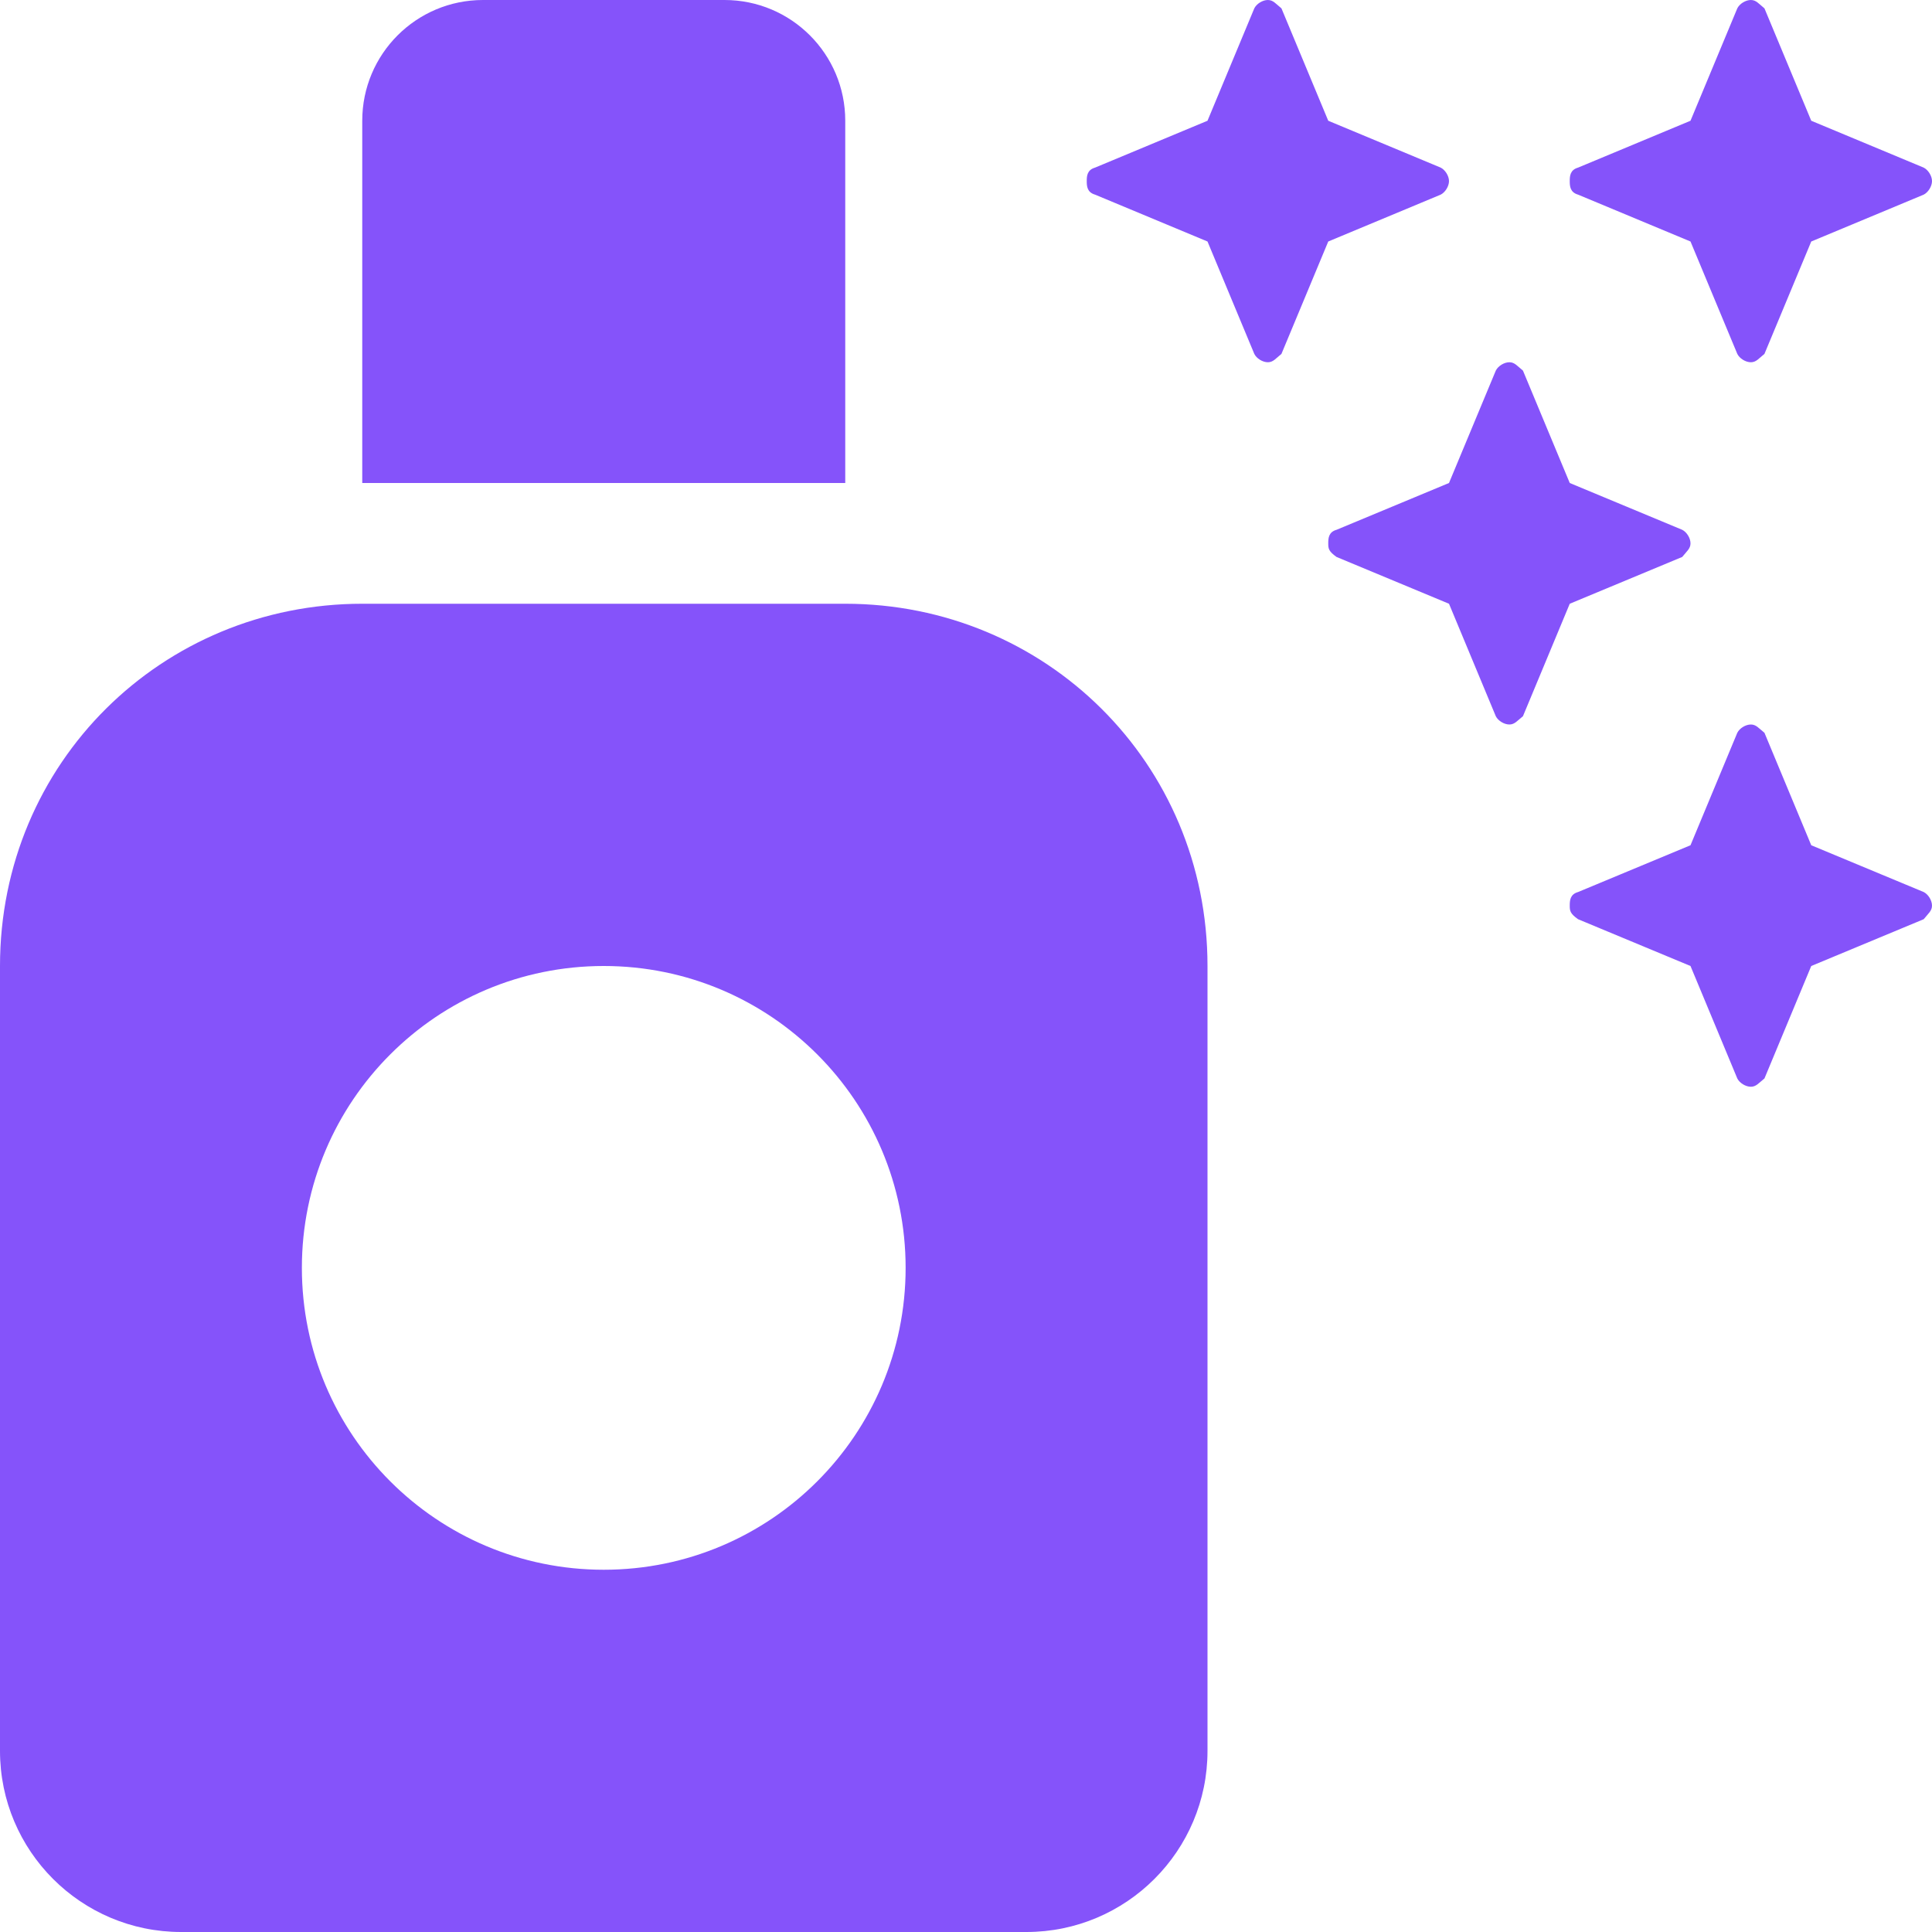
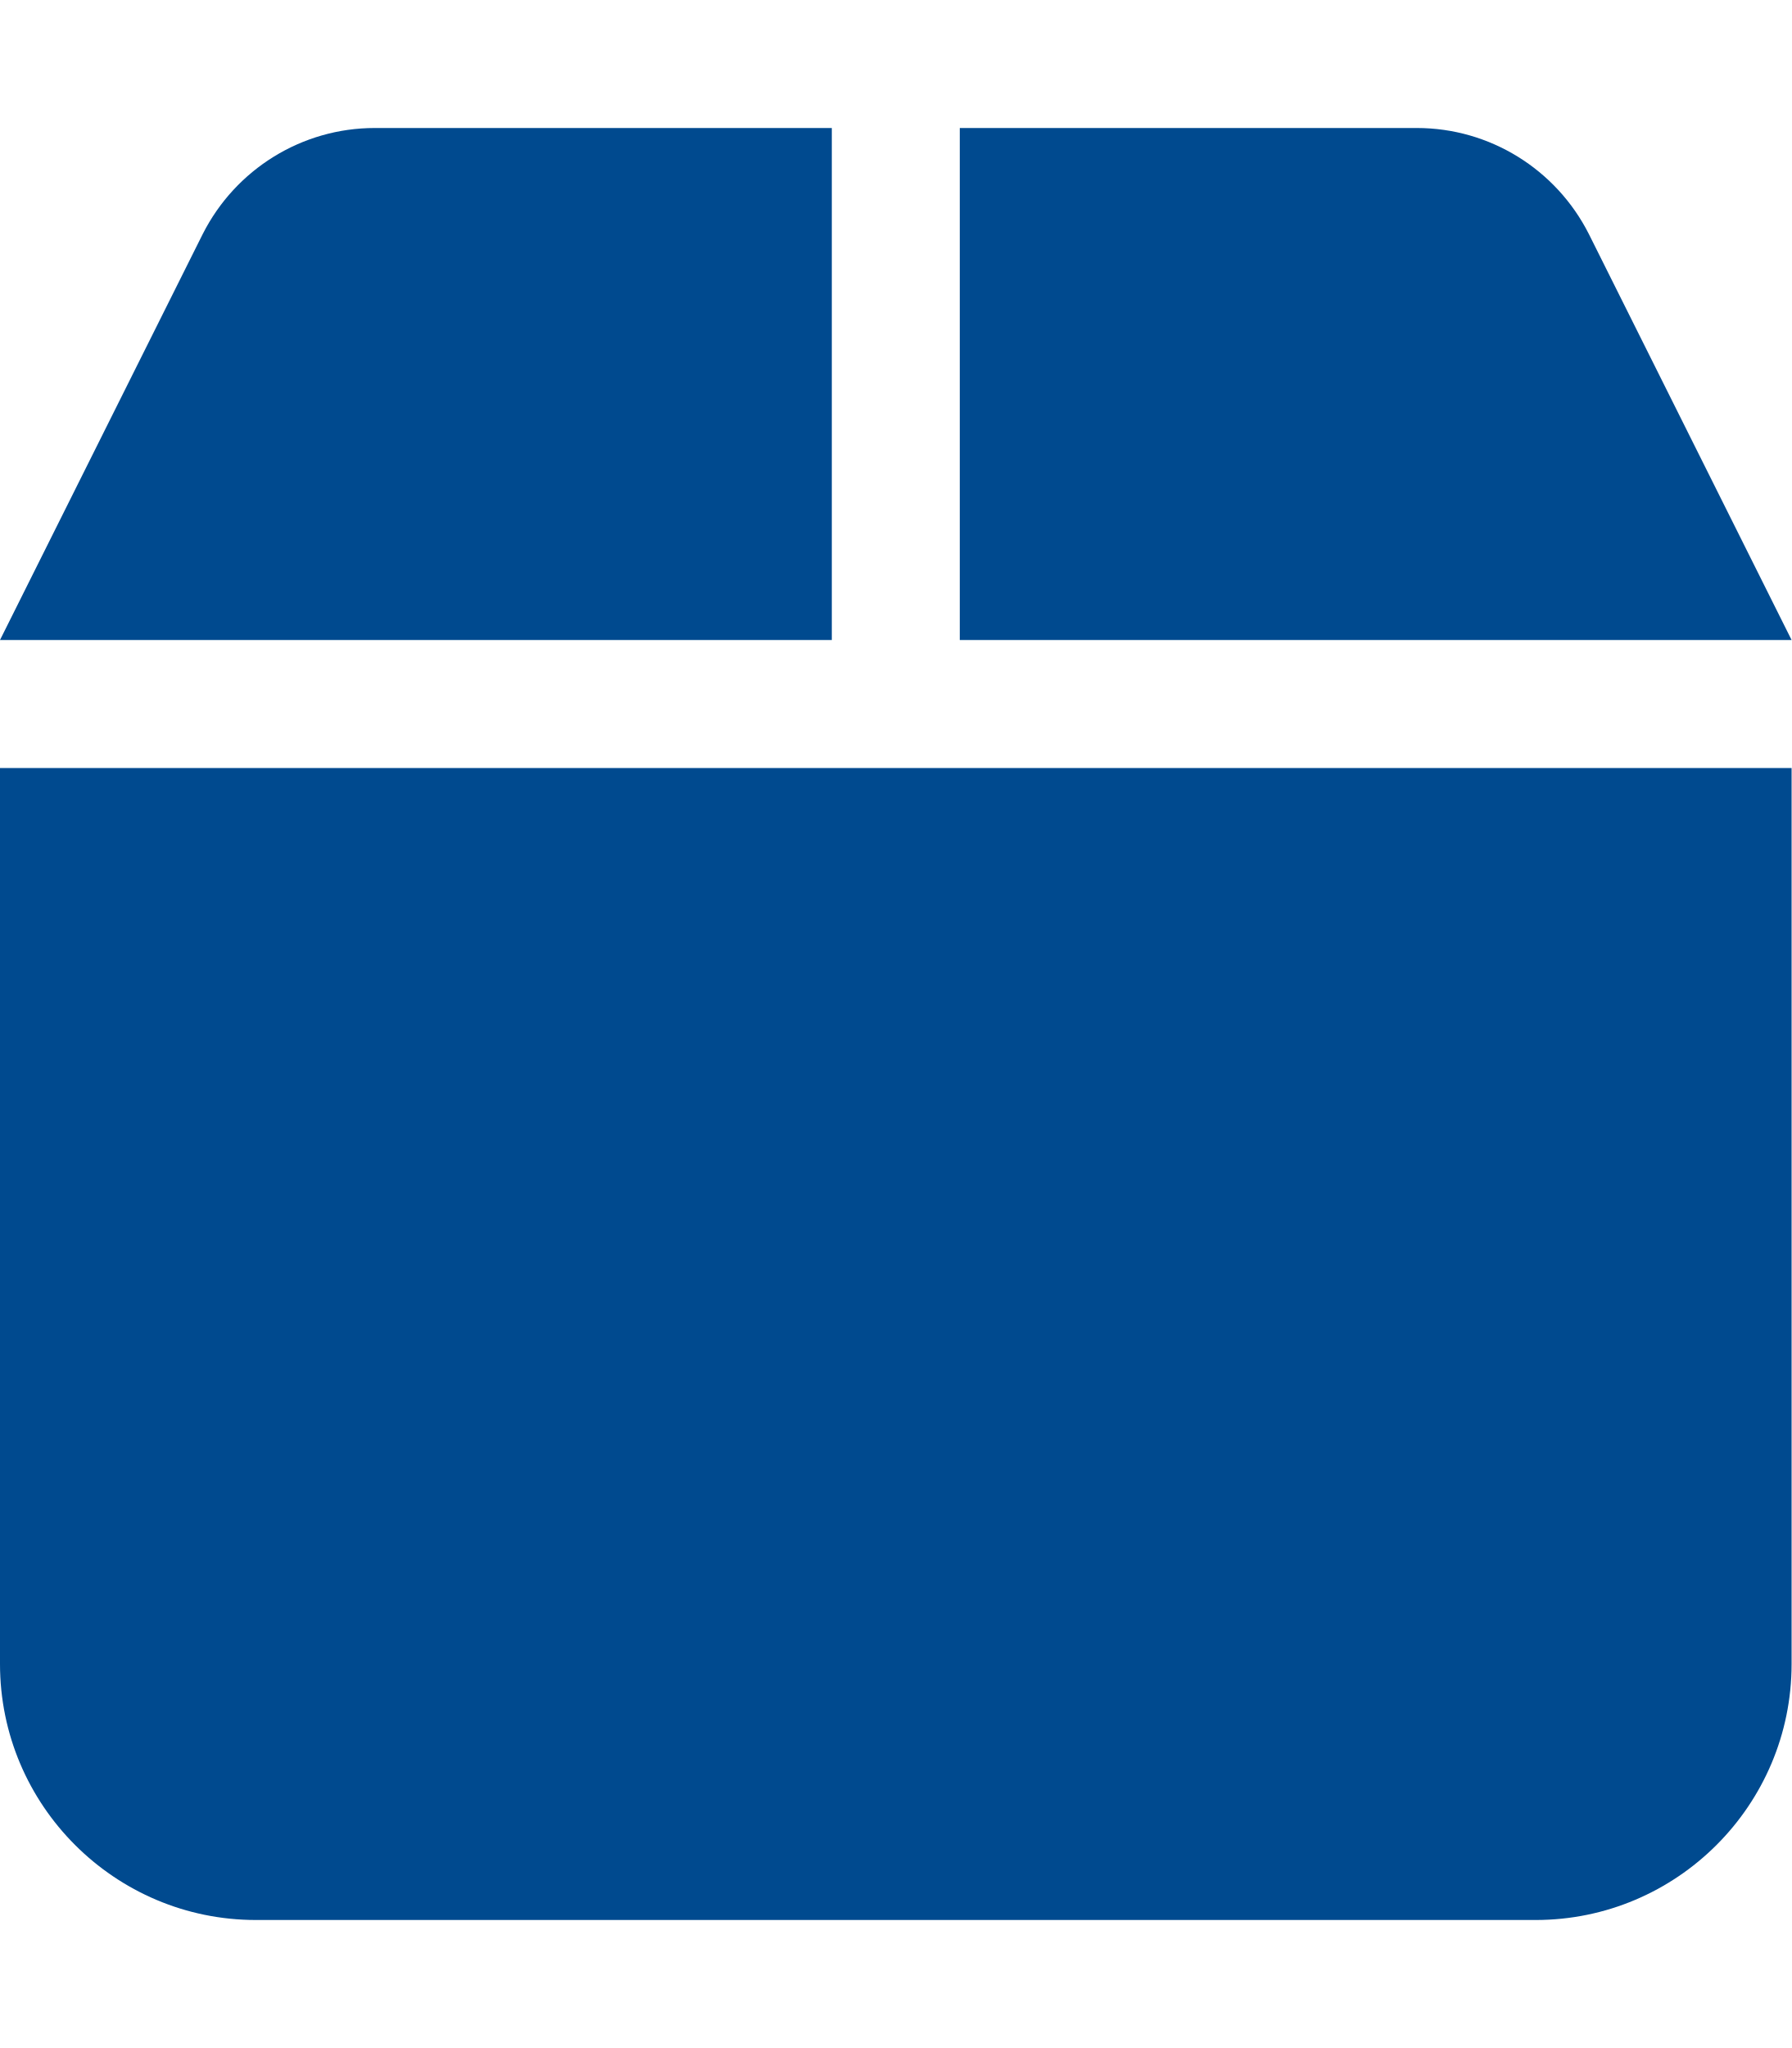
- <svg xmlns="http://www.w3.org/2000/svg" viewBox="0 0 512 512">
-   <path d="M96 32C96 14.33 110.3 0 128 0H192C209.7 0 224 14.33 224 32V128H96V32zM224 160C277 160 320 202.1 320 256V464C320 490.5 298.5 512 272 512H48C21.49 512 0 490.5 0 464V256C0 202.1 42.98 160 96 160H224zM160 416C204.2 416 240 380.2 240 336C240 291.8 204.2 256 160 256C115.8 256 80 291.8 80 336C80 380.2 115.8 416 160 416zM384 48C384 49.36 383 50.97 381.8 51.58L352 64L339.6 93.78C338.1 95 337.4 96 336 96C334.6 96 333 95 332.4 93.78L320 64L290.2 51.58C288.1 50.97 288 49.36 288 48C288 46.62 288.1 45.03 290.2 44.42L320 32L332.4 2.219C333 1 334.6 0 336 0C337.4 0 338.1 1 339.6 2.219L352 32L381.8 44.42C383 45.03 384 46.62 384 48zM460.4 93.78L448 64L418.2 51.58C416.1 50.97 416 49.36 416 48C416 46.62 416.1 45.03 418.2 44.42L448 32L460.4 2.219C461 1 462.6 0 464 0C465.4 0 466.1 1 467.6 2.219L480 32L509.8 44.42C511 45.03 512 46.62 512 48C512 49.36 511 50.97 509.8 51.58L480 64L467.6 93.78C466.1 95 465.4 96 464 96C462.6 96 461 95 460.4 93.78zM467.6 194.2L480 224L509.8 236.4C511 237 512 238.6 512 240C512 241.4 511 242.1 509.8 243.6L480 256L467.6 285.8C466.1 287 465.4 288 464 288C462.6 288 461 287 460.4 285.8L448 256L418.2 243.6C416.1 242.1 416 241.4 416 240C416 238.6 416.1 237 418.2 236.4L448 224L460.4 194.2C461 193 462.6 192 464 192C465.4 192 466.1 193 467.6 194.2zM448 144C448 145.4 447 146.1 445.8 147.6L416 160L403.6 189.8C402.1 191 401.4 192 400 192C398.6 192 397 191 396.4 189.8L384 160L354.2 147.6C352.1 146.1 352 145.4 352 144C352 142.6 352.1 141 354.2 140.4L384 128L396.4 98.22C397 97 398.6 96 400 96C401.4 96 402.1 97 403.6 98.22L416 128L445.8 140.4C447 141 448 142.6 448 144z" fill="#8553fa" class="color000 svgShape" />
+ <svg xmlns="http://www.w3.org/2000/svg" height="1em" viewBox="0 0 448 512">
+   <style>svg{fill:#004a8f}</style>
+   <path d="M50.7 58.5L0 160H208V32H93.7C75.5 32 58.9 42.3 50.7 58.5zM240 160H448L397.3 58.5C389.1 42.3 372.5 32 354.3 32H240V160zm208 32H0V416c0 35.3 28.7 64 64 64H384c35.3 0 64-28.7 64-64V192z" />
</svg>
